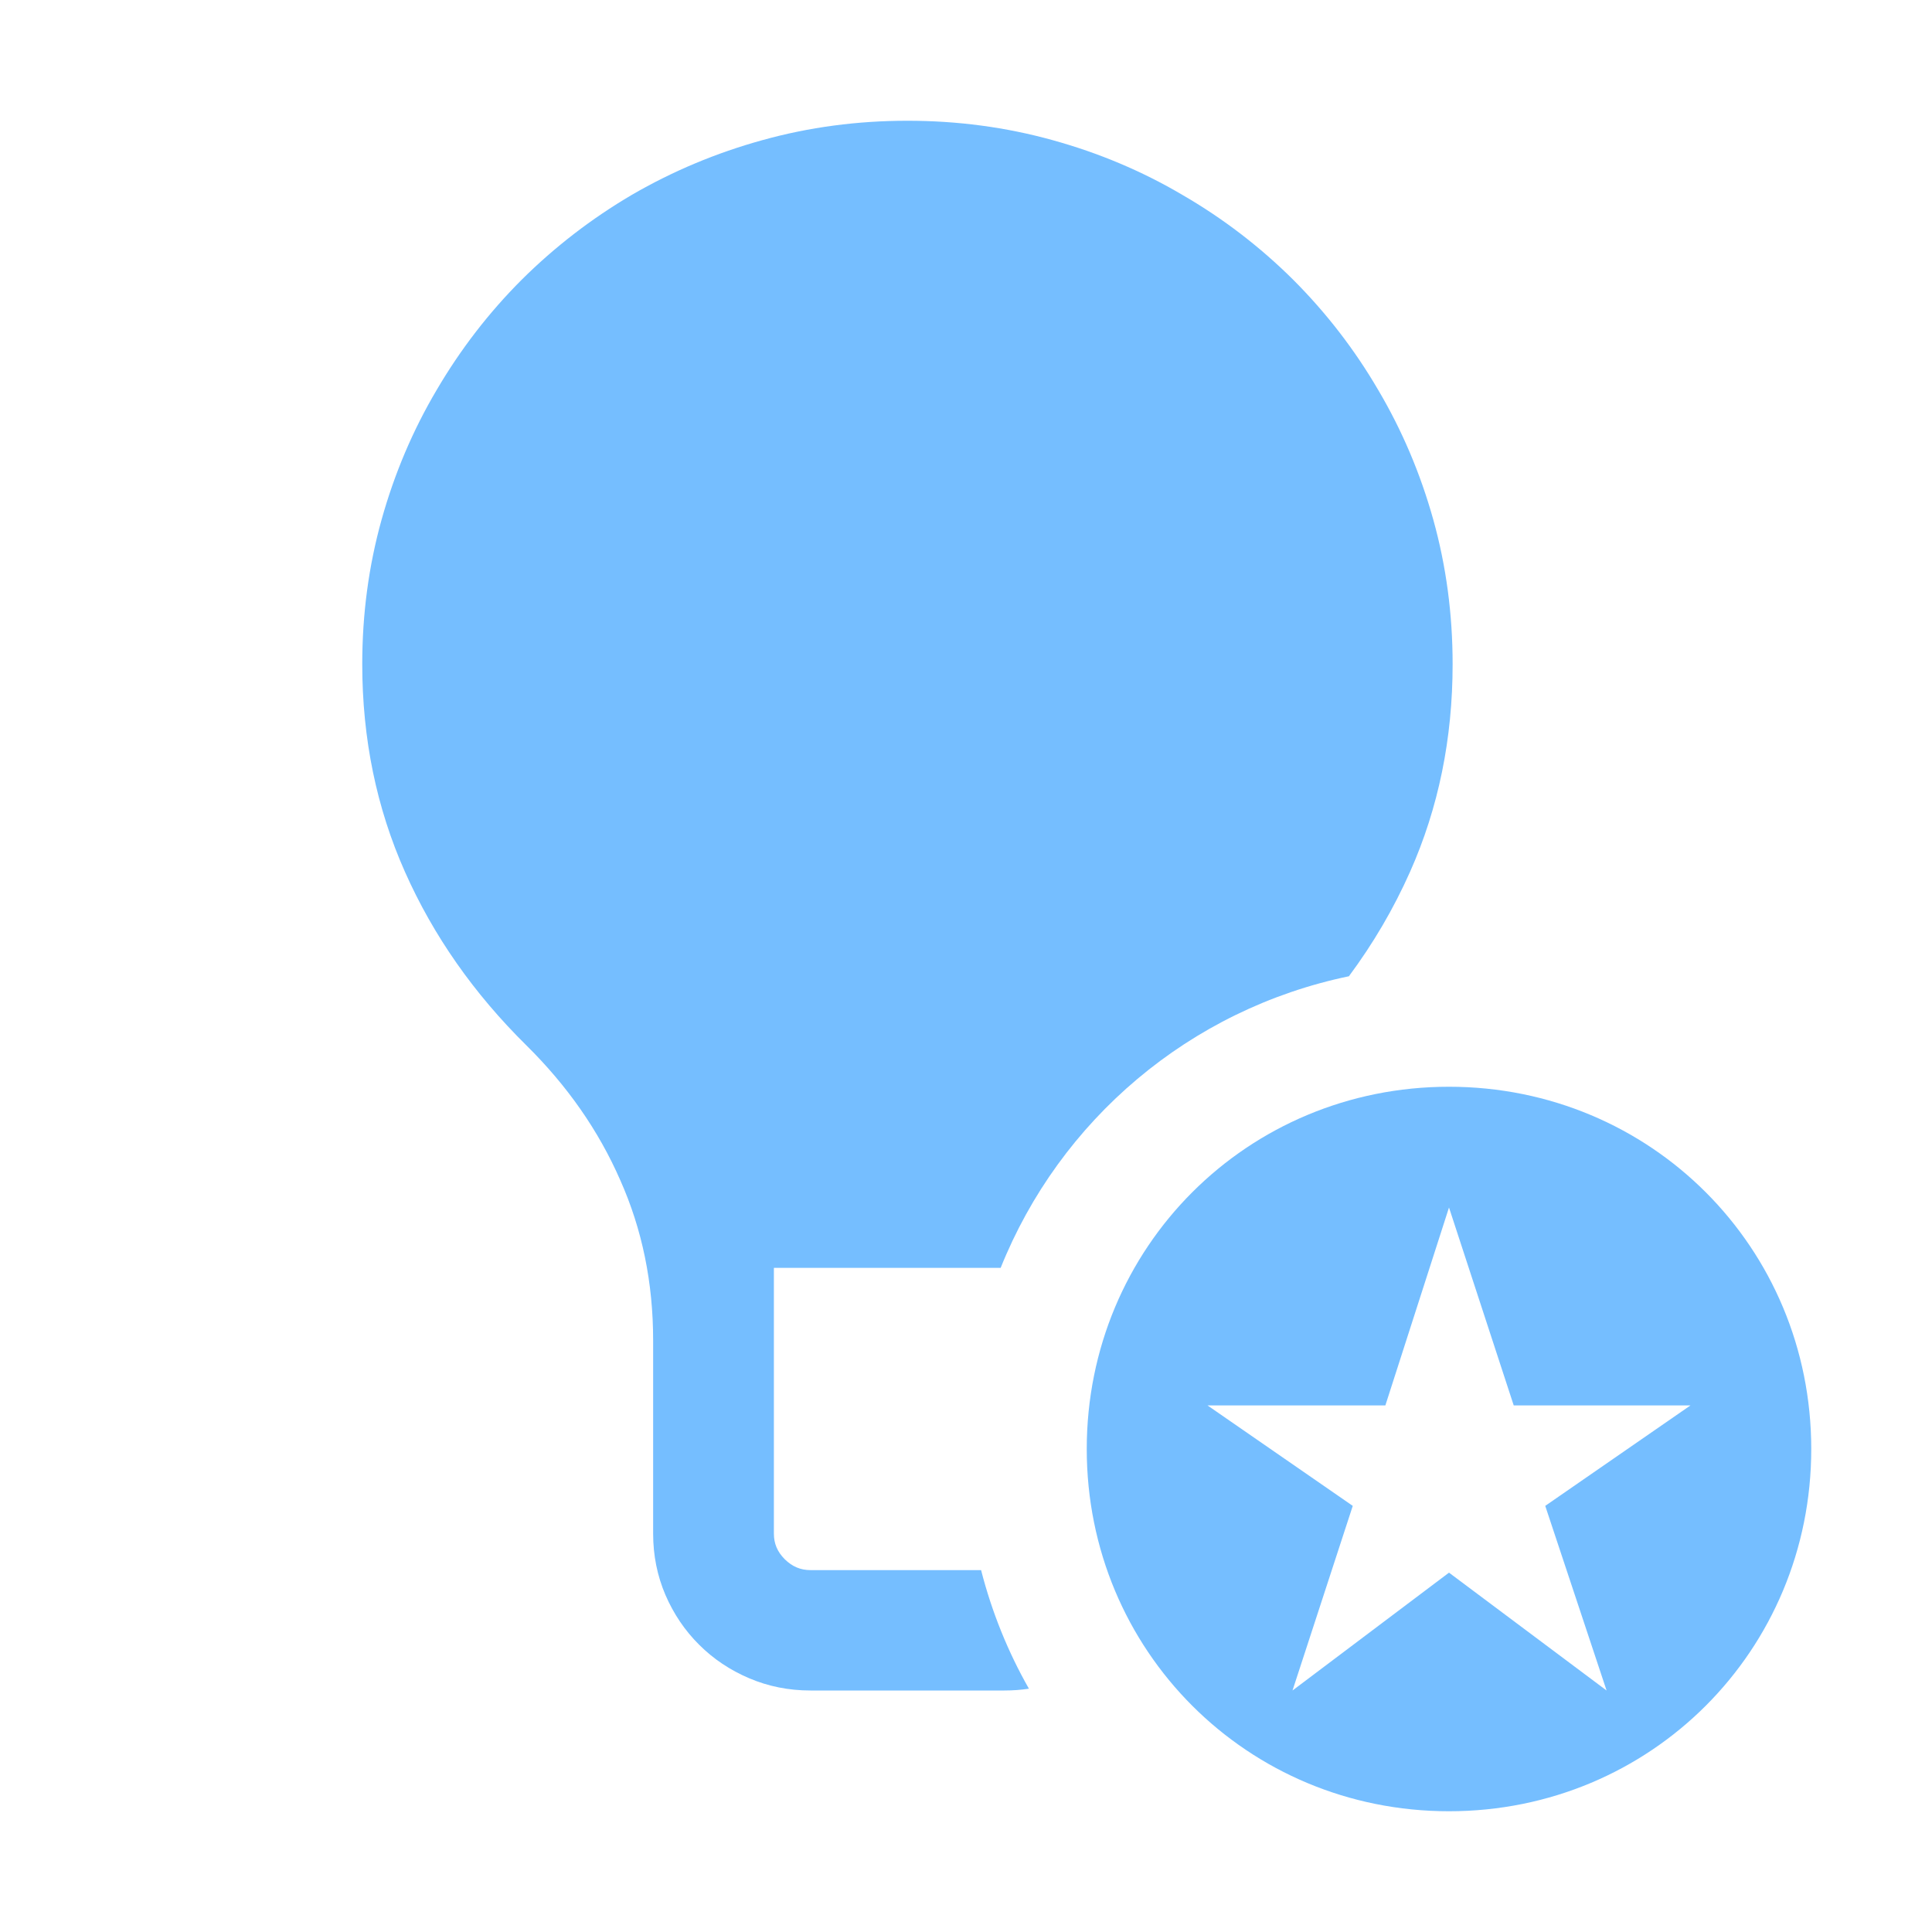
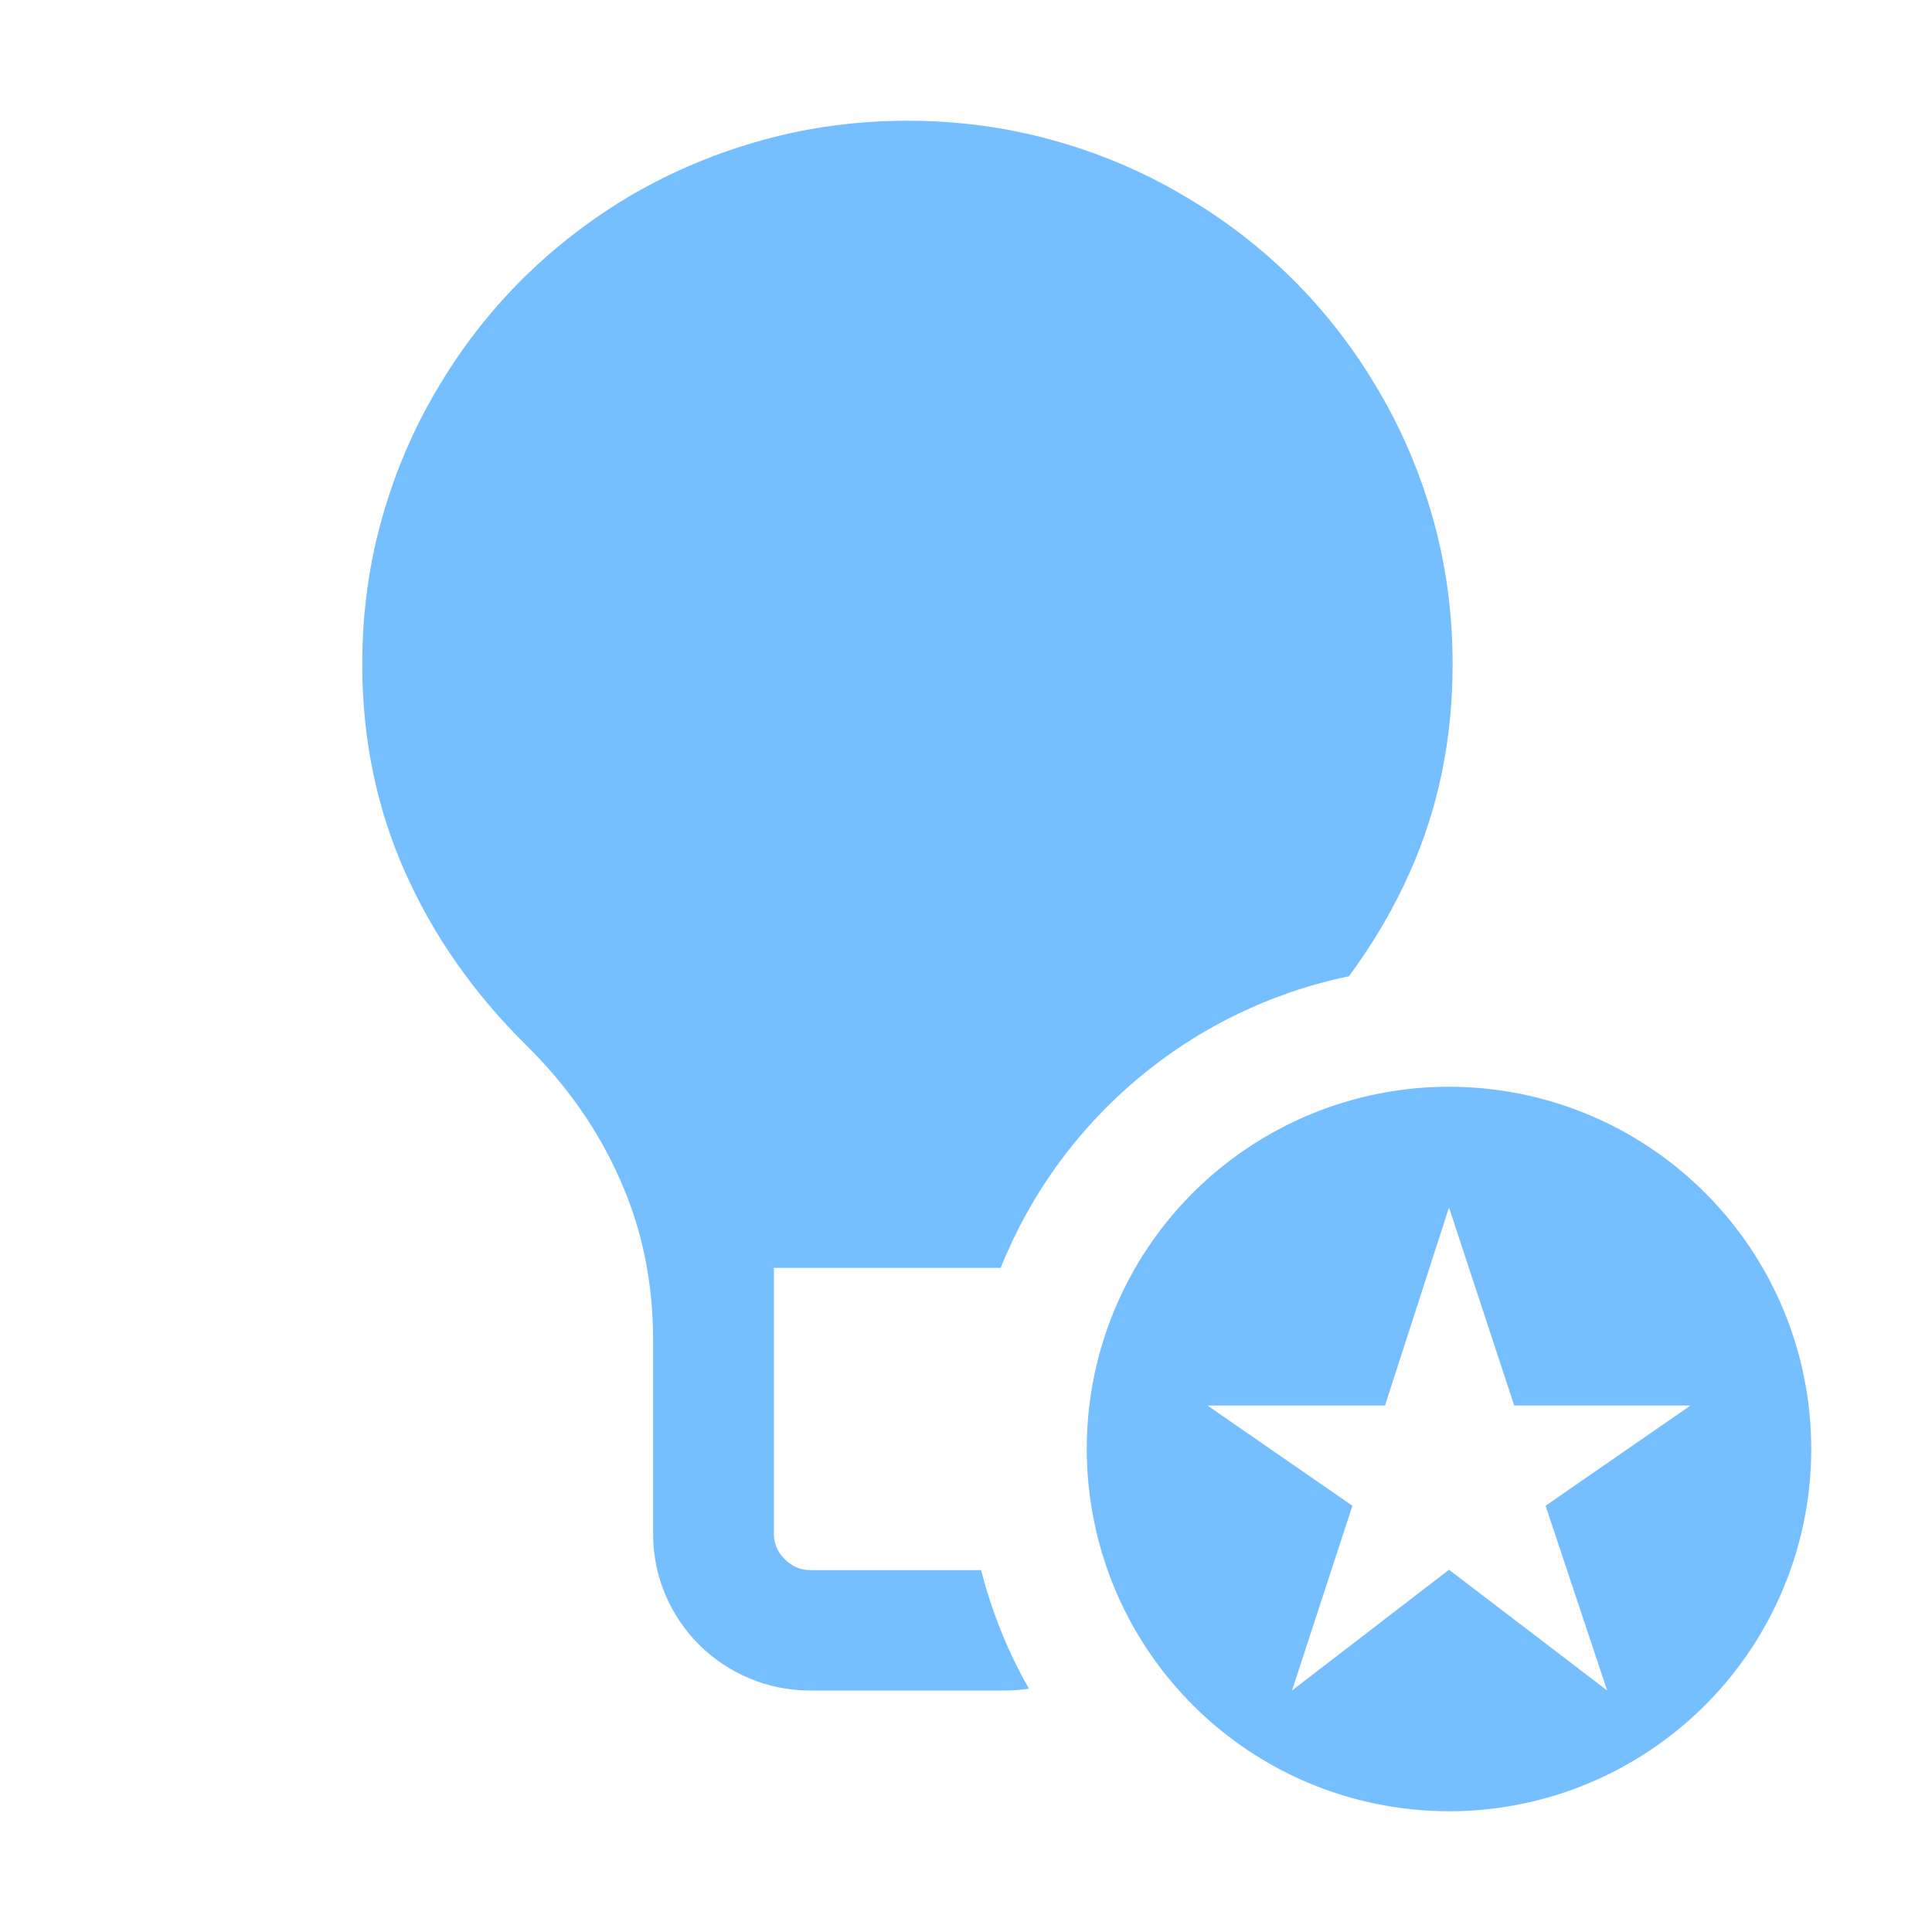
<svg xmlns="http://www.w3.org/2000/svg" width="16" height="16" viewBox="0 0 16 16" fill="none">
-   <path fill-rule="evenodd" clip-rule="evenodd" d="M12 9C10.33 9 9 10.33 9 12C9 13.67 10.33 15 12 15C13.67 15 15 13.67 15 12C15 10.33 13.67 9 12 9ZM11.203 12.471L10.704 14L12 13.024L13.305 14L12.797 12.471L14 11.639H12.536L12 10L11.473 11.639H10L11.203 12.471Z" fill="#75BEFF" />
+   <path d="M12 9C11.407 9 10.827 9.176 10.333 9.506C9.84 9.835 9.455 10.304 9.228 10.852C9.001 11.4 8.942 12.003 9.058 12.585C9.173 13.167 9.459 13.702 9.879 14.121C10.298 14.541 10.833 14.827 11.415 14.942C11.997 15.058 12.6 14.999 13.148 14.772C13.696 14.544 14.165 14.16 14.494 13.667C14.824 13.173 15 12.593 15 12C15 11.204 14.684 10.441 14.121 9.879C13.559 9.316 12.796 9 12 9ZM13.31 14L12 13L10.7 14L11.2 12.47L10 11.64H11.47L12 10L12.54 11.64H14L12.8 12.47L13.31 14Z" fill="#75BEFF" />
  <path fill-rule="evenodd" clip-rule="evenodd" d="M11.171 8.085C9.851 8.359 8.777 9.277 8.287 10.5H6.409V12.701C6.409 12.782 6.437 12.851 6.499 12.913C6.561 12.974 6.63 13.003 6.712 13.003H8.125C8.214 13.351 8.348 13.681 8.521 13.985C8.455 13.995 8.387 14 8.318 14H6.712C6.532 14 6.362 13.966 6.203 13.898C6.046 13.831 5.908 13.739 5.79 13.621C5.672 13.504 5.579 13.366 5.511 13.209C5.443 13.05 5.409 12.881 5.409 12.701V11.101C5.409 10.622 5.318 10.18 5.136 9.772C4.957 9.363 4.698 8.992 4.36 8.658C3.925 8.229 3.589 7.75 3.354 7.221C3.118 6.691 3 6.117 3 5.5C3 5.087 3.053 4.688 3.16 4.304C3.267 3.921 3.419 3.563 3.616 3.23C3.813 2.894 4.048 2.589 4.321 2.316C4.595 2.044 4.899 1.81 5.232 1.614C5.57 1.418 5.931 1.266 6.316 1.16C6.701 1.053 7.101 1 7.515 1C7.929 1 8.329 1.053 8.715 1.16C9.099 1.266 9.458 1.417 9.792 1.614C10.129 1.809 10.435 2.044 10.709 2.316C10.982 2.589 11.218 2.894 11.414 3.23C11.611 3.563 11.763 3.921 11.87 4.304C11.977 4.688 12.03 5.087 12.03 5.5C12.03 6.117 11.913 6.691 11.677 7.221C11.541 7.526 11.373 7.813 11.171 8.085Z" fill="#75BEFF" />
</svg>
